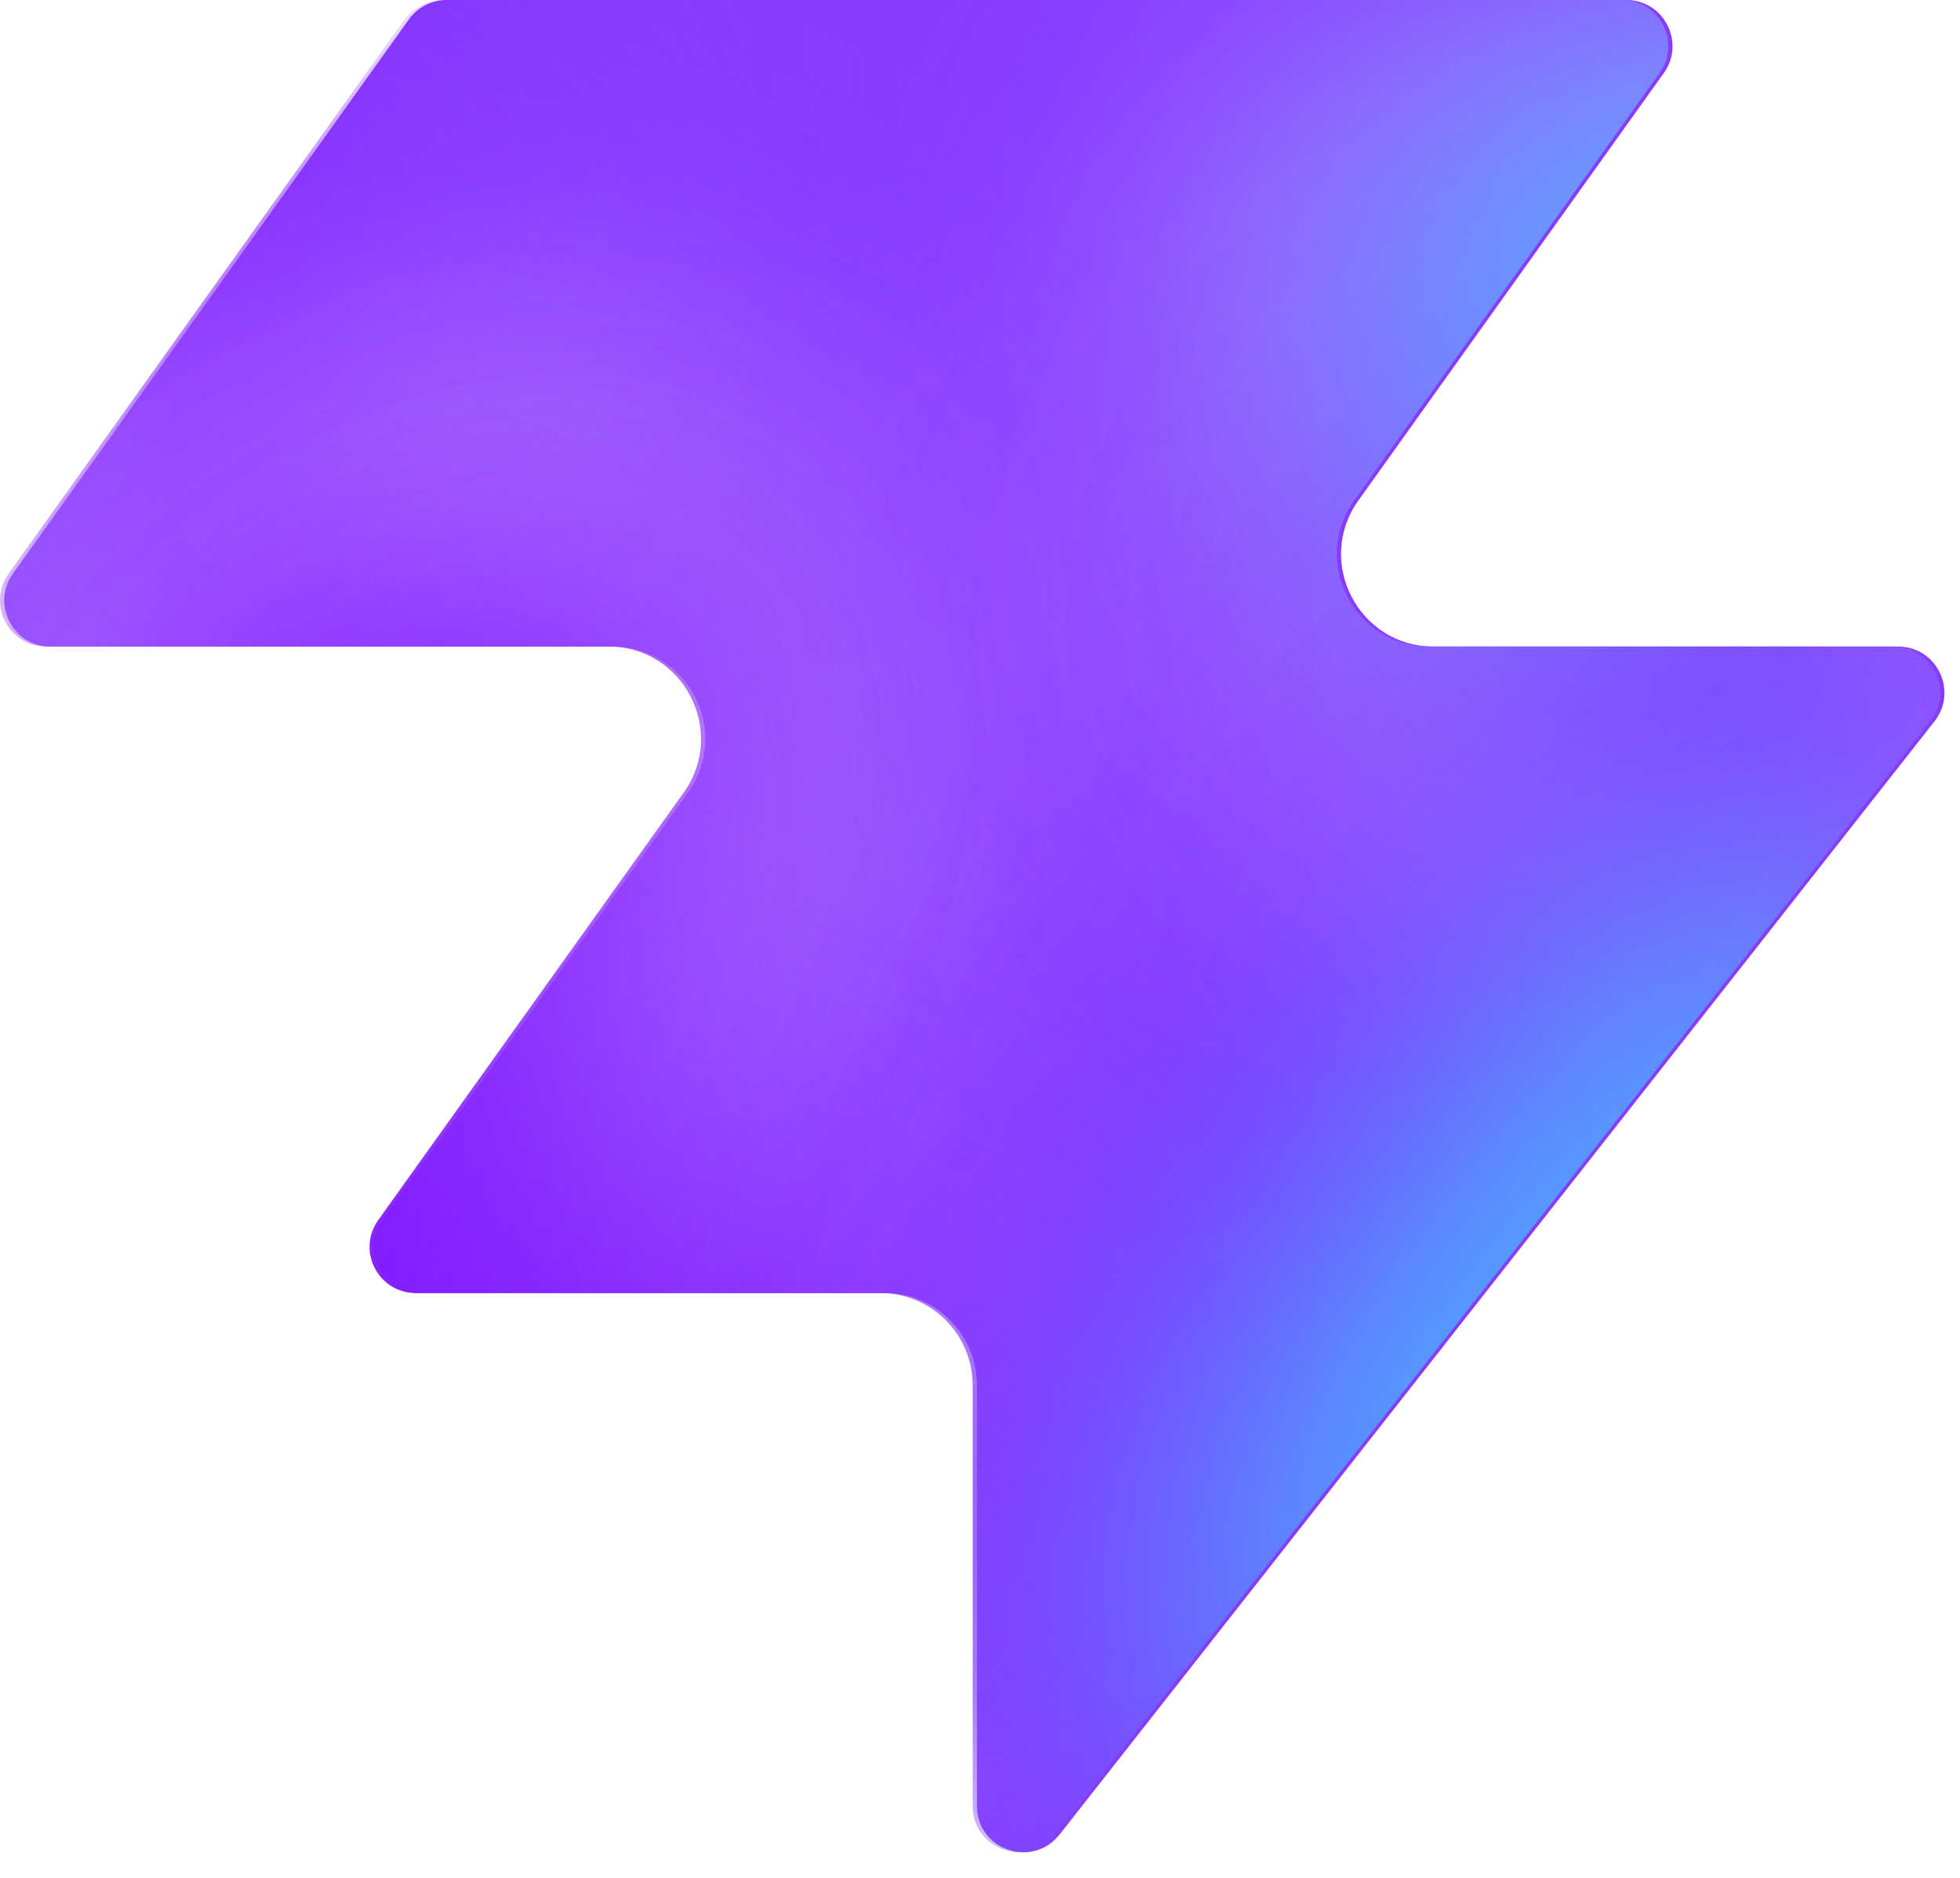
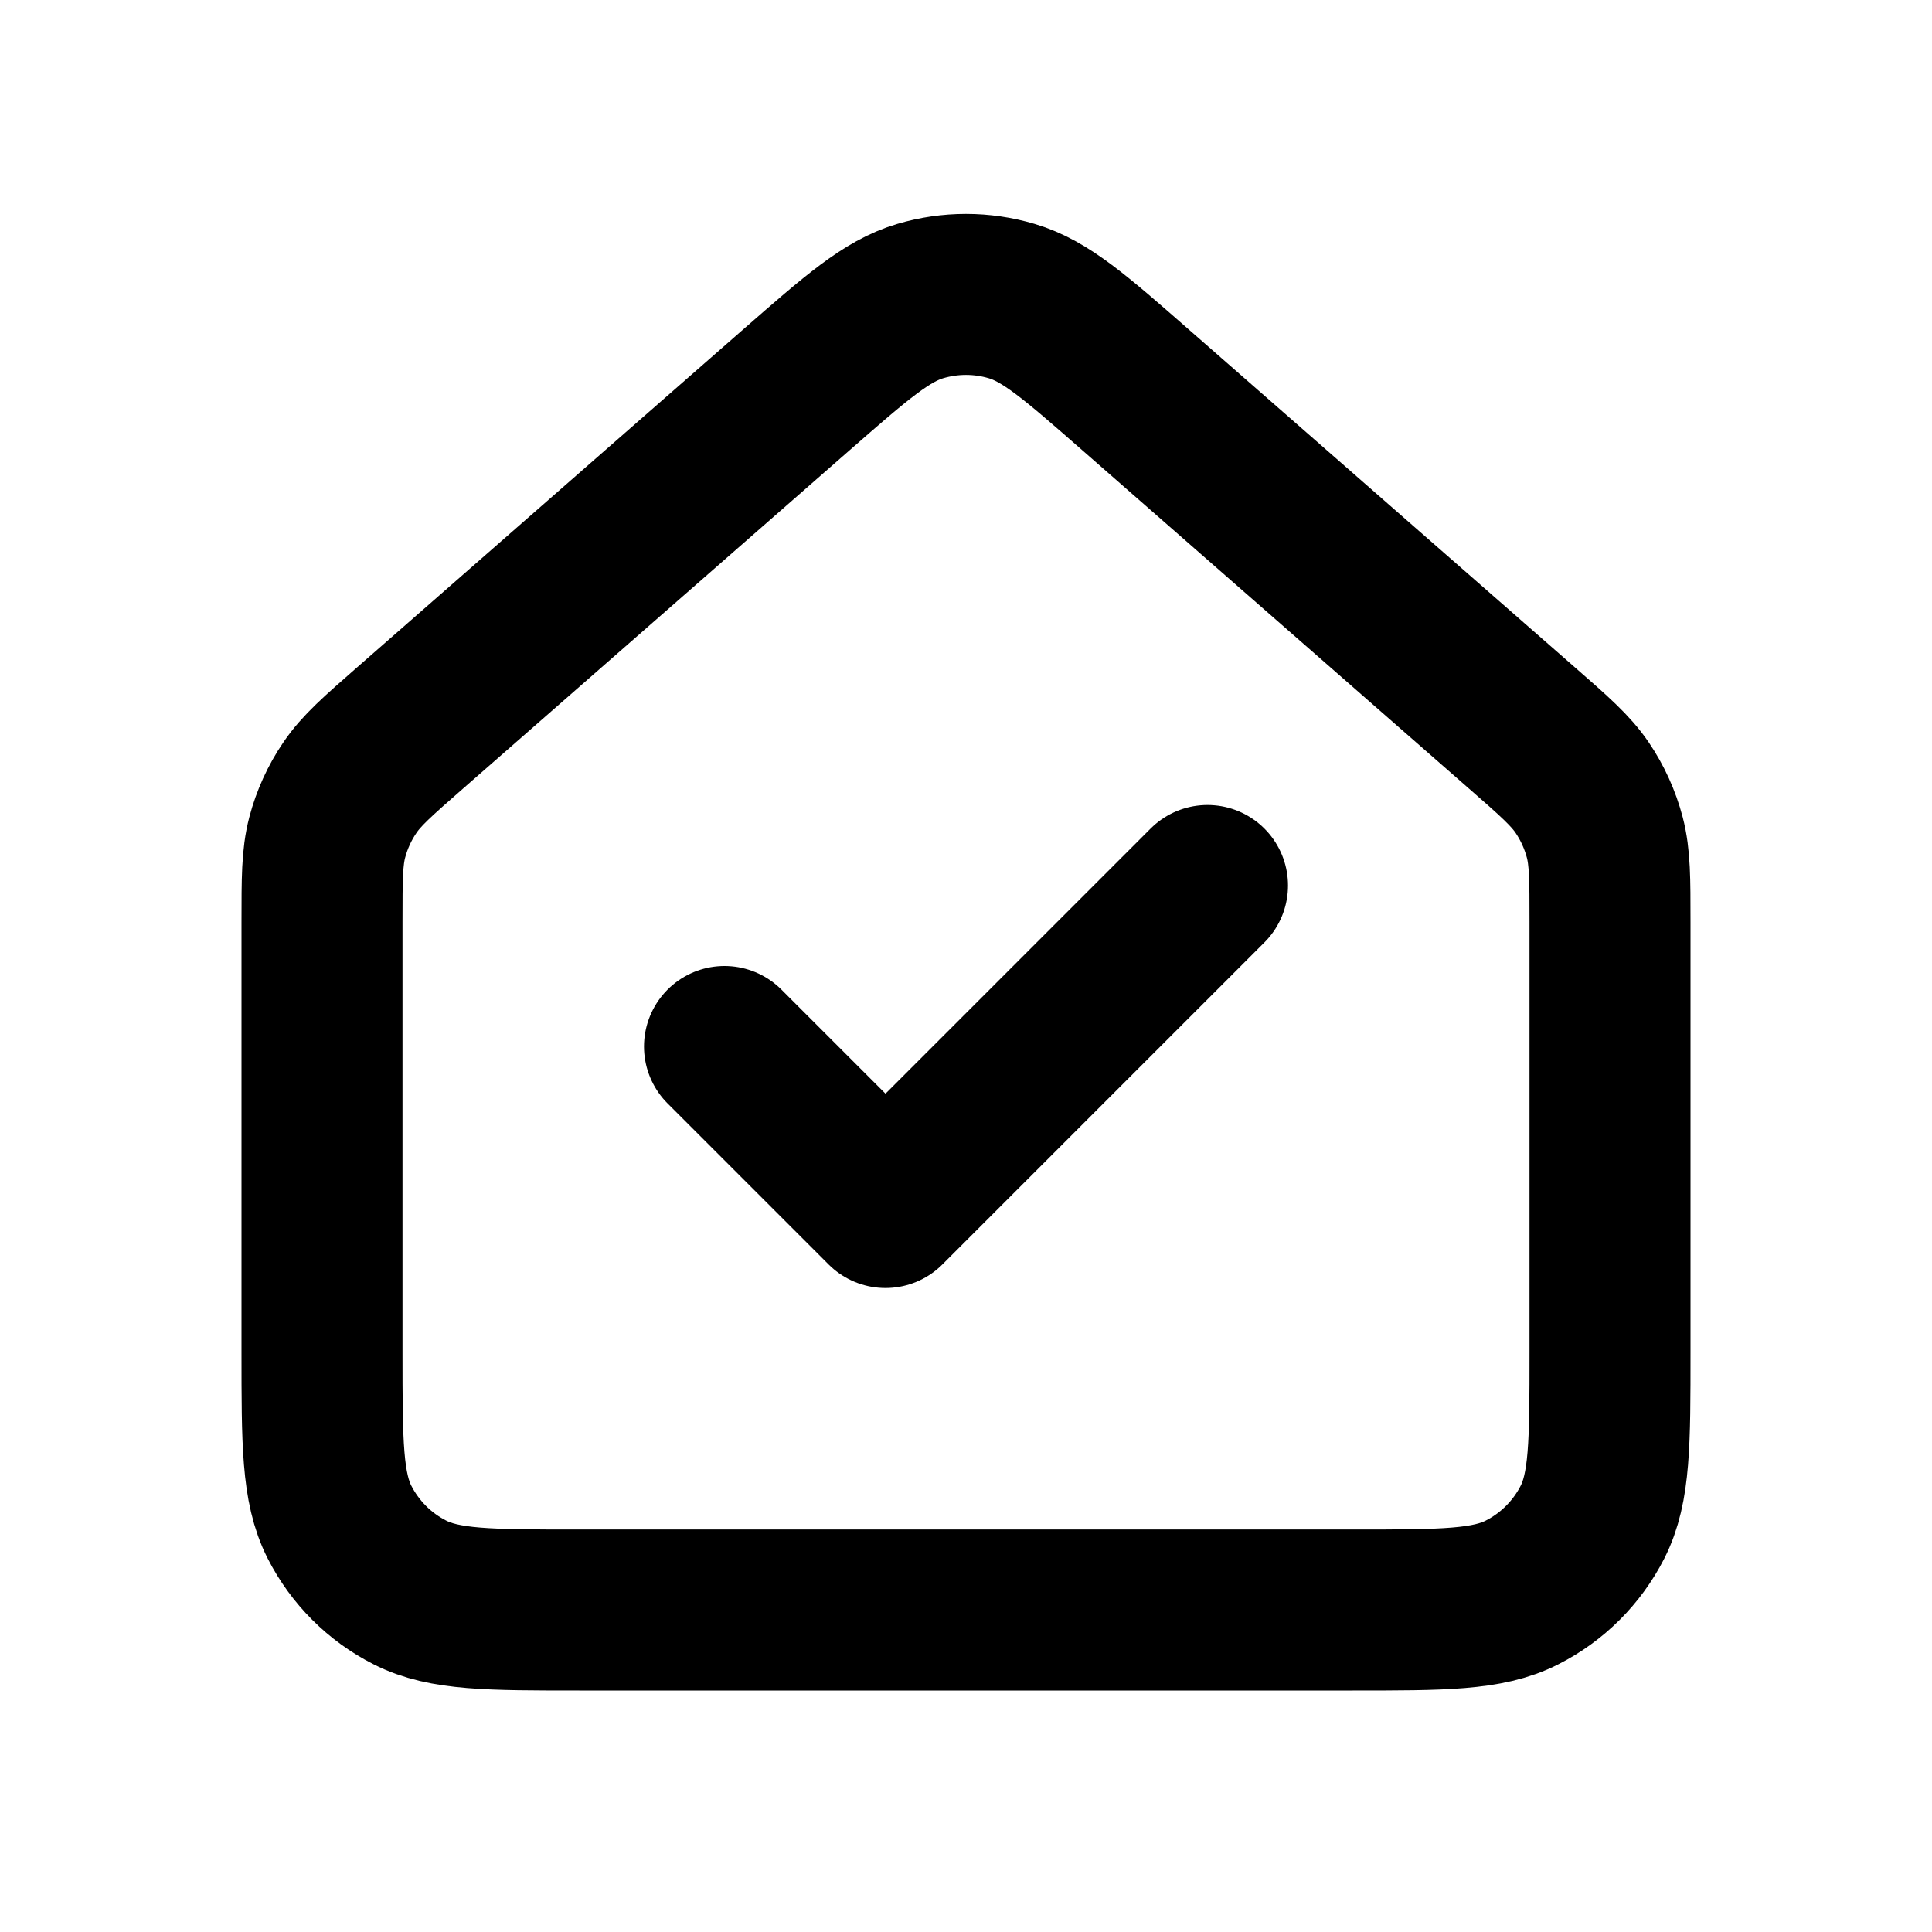
- <svg xmlns="http://www.w3.org/2000/svg" width="48" height="46" fill="none" viewBox="0 0 48 46">
-   <path fill="#863bff" d="M25.946 44.938c-.664.845-2.021.375-2.021-.698V33.937a2.26 2.26 0 0 0-2.262-2.262H10.287c-.92 0-1.456-1.04-.92-1.788l7.48-10.471c1.07-1.497 0-3.578-1.842-3.578H1.237c-.92 0-1.456-1.04-.92-1.788L10.013.474c.214-.297.556-.474.92-.474h28.894c.92 0 1.456 1.04.92 1.788l-7.48 10.471c-1.07 1.498 0 3.579 1.842 3.579h11.377c.943 0 1.473 1.088.89 1.83L25.947 44.94z" style="fill:#863bff;fill:color(display-p3 .525 .23 1);fill-opacity:1" />
-   <mask id="a" width="48" height="46" x="0" y="0" maskUnits="userSpaceOnUse" style="mask-type:alpha">
-     <path fill="#000" d="M25.842 44.938c-.664.844-2.021.375-2.021-.698V33.937a2.26 2.26 0 0 0-2.262-2.262H10.183c-.92 0-1.456-1.04-.92-1.788l7.48-10.471c1.07-1.498 0-3.579-1.842-3.579H1.133c-.92 0-1.456-1.04-.92-1.787L9.91.473c.214-.297.556-.474.92-.474h28.894c.92 0 1.456 1.04.92 1.788l-7.48 10.471c-1.07 1.498 0 3.578 1.842 3.578h11.377c.943 0 1.473 1.088.89 1.832L25.843 44.94z" style="fill:#000;fill-opacity:1" />
-   </mask>
-   <g mask="url(#a)">
-     <g filter="url(#b)">
-       <ellipse cx="5.508" cy="14.704" fill="#ede6ff" rx="5.508" ry="14.704" style="fill:#ede6ff;fill:color(display-p3 .927 .903 1);fill-opacity:1" transform="matrix(.00324 1 1 -.00324 -4.47 31.516)" />
-     </g>
-     <g filter="url(#c)">
-       <ellipse cx="10.399" cy="29.851" fill="#ede6ff" rx="10.399" ry="29.851" style="fill:#ede6ff;fill:color(display-p3 .927 .903 1);fill-opacity:1" transform="matrix(.00324 1 1 -.00324 -39.328 7.883)" />
-     </g>
-     <g filter="url(#d)">
-       <ellipse cx="5.508" cy="30.487" fill="#7e14ff" rx="5.508" ry="30.487" style="fill:#7e14ff;fill:color(display-p3 .492 .077 1);fill-opacity:1" transform="rotate(89.814 -25.913 -14.639)scale(1 -1)" />
-     </g>
-     <g filter="url(#e)">
-       <ellipse cx="5.508" cy="30.599" fill="#7e14ff" rx="5.508" ry="30.599" style="fill:#7e14ff;fill:color(display-p3 .492 .077 1);fill-opacity:1" transform="rotate(89.814 -32.644 -3.334)scale(1 -1)" />
-     </g>
-     <g filter="url(#f)">
-       <ellipse cx="5.508" cy="30.599" fill="#7e14ff" rx="5.508" ry="30.599" style="fill:#7e14ff;fill:color(display-p3 .492 .077 1);fill-opacity:1" transform="matrix(.00324 1 1 -.00324 -34.34 30.47)" />
-     </g>
-     <g filter="url(#g)">
-       <ellipse cx="14.072" cy="22.078" fill="#ede6ff" rx="14.072" ry="22.078" style="fill:#ede6ff;fill:color(display-p3 .927 .903 1);fill-opacity:1" transform="rotate(93.35 24.506 48.493)scale(-1 1)" />
-     </g>
-     <g filter="url(#h)">
-       <ellipse cx="3.47" cy="21.501" fill="#7e14ff" rx="3.47" ry="21.501" style="fill:#7e14ff;fill:color(display-p3 .492 .077 1);fill-opacity:1" transform="rotate(89.009 28.708 47.59)scale(-1 1)" />
-     </g>
-     <g filter="url(#i)">
-       <ellipse cx="3.47" cy="21.501" fill="#7e14ff" rx="3.47" ry="21.501" style="fill:#7e14ff;fill:color(display-p3 .492 .077 1);fill-opacity:1" transform="rotate(89.009 28.708 47.59)scale(-1 1)" />
-     </g>
-     <g filter="url(#j)">
-       <ellipse cx=".387" cy="8.972" fill="#7e14ff" rx="4.407" ry="29.108" style="fill:#7e14ff;fill:color(display-p3 .492 .077 1);fill-opacity:1" transform="rotate(39.51 .387 8.972)" />
-     </g>
-     <g filter="url(#k)">
-       <ellipse cx="47.523" cy="-6.092" fill="#7e14ff" rx="4.407" ry="29.108" style="fill:#7e14ff;fill:color(display-p3 .492 .077 1);fill-opacity:1" transform="rotate(37.892 47.523 -6.092)" />
-     </g>
-     <g filter="url(#l)">
-       <ellipse cx="41.412" cy="6.333" fill="#47bfff" rx="5.971" ry="9.665" style="fill:#47bfff;fill:color(display-p3 .28 .748 1);fill-opacity:1" transform="rotate(37.892 41.412 6.333)" />
-     </g>
-     <g filter="url(#m)">
-       <ellipse cx="-1.879" cy="38.332" fill="#7e14ff" rx="4.407" ry="29.108" style="fill:#7e14ff;fill:color(display-p3 .492 .077 1);fill-opacity:1" transform="rotate(37.892 -1.88 38.332)" />
-     </g>
-     <g filter="url(#n)">
-       <ellipse cx="-1.879" cy="38.332" fill="#7e14ff" rx="4.407" ry="29.108" style="fill:#7e14ff;fill:color(display-p3 .492 .077 1);fill-opacity:1" transform="rotate(37.892 -1.88 38.332)" />
-     </g>
-     <g filter="url(#o)">
-       <ellipse cx="35.651" cy="29.907" fill="#7e14ff" rx="4.407" ry="29.108" style="fill:#7e14ff;fill:color(display-p3 .492 .077 1);fill-opacity:1" transform="rotate(37.892 35.651 29.907)" />
-     </g>
-     <g filter="url(#p)">
-       <ellipse cx="38.418" cy="32.4" fill="#47bfff" rx="5.971" ry="15.297" style="fill:#47bfff;fill:color(display-p3 .28 .748 1);fill-opacity:1" transform="rotate(37.892 38.418 32.4)" />
-     </g>
+ <svg xmlns="http://www.w3.org/2000/svg" width="800px" height="800px" viewBox="0 0 24 24" fill="none">
+   <g id="Navigation / House_Check">
+     <path id="Vector" d="M15 11L11 15L9 13M4 16.8V11.452C4 10.918 4 10.651 4.065 10.402C4.123 10.182 4.218 9.973 4.346 9.785C4.49 9.572 4.691 9.396 5.093 9.044L9.894 4.842C10.64 4.19 11.013 3.864 11.432 3.74C11.803 3.63 12.197 3.63 12.567 3.74C12.988 3.864 13.361 4.191 14.107 4.844L18.907 9.044C19.31 9.396 19.51 9.572 19.655 9.785C19.782 9.973 19.877 10.182 19.935 10.402C20 10.651 20 10.918 20 11.452V16.804C20 17.922 20 18.481 19.782 18.909C19.59 19.285 19.284 19.591 18.907 19.782C18.48 20 17.921 20 16.803 20H7.197C6.079 20 5.519 20 5.092 19.782C4.715 19.591 4.41 19.285 4.218 18.909C4 18.481 4 17.92 4 16.8Z" stroke="#000000" stroke-width="2" stroke-linecap="round" stroke-linejoin="round" />
  </g>
-   <defs>
-     <filter id="b" width="60.045" height="41.654" x="-19.77" y="16.149" color-interpolation-filters="sRGB" filterUnits="userSpaceOnUse">
-       <feFlood flood-opacity="0" result="BackgroundImageFix" />
-       <feBlend in="SourceGraphic" in2="BackgroundImageFix" result="shape" />
-       <feGaussianBlur result="effect1_foregroundBlur_2002_17158" stdDeviation="7.659" />
-     </filter>
-     <filter id="c" width="90.34" height="51.437" x="-54.613" y="-7.533" color-interpolation-filters="sRGB" filterUnits="userSpaceOnUse">
-       <feFlood flood-opacity="0" result="BackgroundImageFix" />
-       <feBlend in="SourceGraphic" in2="BackgroundImageFix" result="shape" />
-       <feGaussianBlur result="effect1_foregroundBlur_2002_17158" stdDeviation="7.659" />
-     </filter>
-     <filter id="d" width="79.355" height="29.4" x="-49.64" y="2.03" color-interpolation-filters="sRGB" filterUnits="userSpaceOnUse">
-       <feFlood flood-opacity="0" result="BackgroundImageFix" />
-       <feBlend in="SourceGraphic" in2="BackgroundImageFix" result="shape" />
-       <feGaussianBlur result="effect1_foregroundBlur_2002_17158" stdDeviation="4.596" />
-     </filter>
-     <filter id="e" width="79.579" height="29.4" x="-45.045" y="20.029" color-interpolation-filters="sRGB" filterUnits="userSpaceOnUse">
-       <feFlood flood-opacity="0" result="BackgroundImageFix" />
-       <feBlend in="SourceGraphic" in2="BackgroundImageFix" result="shape" />
-       <feGaussianBlur result="effect1_foregroundBlur_2002_17158" stdDeviation="4.596" />
-     </filter>
-     <filter id="f" width="79.579" height="29.4" x="-43.513" y="21.178" color-interpolation-filters="sRGB" filterUnits="userSpaceOnUse">
-       <feFlood flood-opacity="0" result="BackgroundImageFix" />
-       <feBlend in="SourceGraphic" in2="BackgroundImageFix" result="shape" />
-       <feGaussianBlur result="effect1_foregroundBlur_2002_17158" stdDeviation="4.596" />
-     </filter>
-     <filter id="g" width="74.749" height="58.852" x="15.756" y="-17.901" color-interpolation-filters="sRGB" filterUnits="userSpaceOnUse">
-       <feFlood flood-opacity="0" result="BackgroundImageFix" />
-       <feBlend in="SourceGraphic" in2="BackgroundImageFix" result="shape" />
-       <feGaussianBlur result="effect1_foregroundBlur_2002_17158" stdDeviation="7.659" />
-     </filter>
-     <filter id="h" width="61.377" height="25.362" x="23.548" y="2.284" color-interpolation-filters="sRGB" filterUnits="userSpaceOnUse">
-       <feFlood flood-opacity="0" result="BackgroundImageFix" />
-       <feBlend in="SourceGraphic" in2="BackgroundImageFix" result="shape" />
-       <feGaussianBlur result="effect1_foregroundBlur_2002_17158" stdDeviation="4.596" />
-     </filter>
-     <filter id="i" width="61.377" height="25.362" x="23.548" y="2.284" color-interpolation-filters="sRGB" filterUnits="userSpaceOnUse">
-       <feFlood flood-opacity="0" result="BackgroundImageFix" />
-       <feBlend in="SourceGraphic" in2="BackgroundImageFix" result="shape" />
-       <feGaussianBlur result="effect1_foregroundBlur_2002_17158" stdDeviation="4.596" />
-     </filter>
-     <filter id="j" width="56.045" height="63.649" x="-27.636" y="-22.853" color-interpolation-filters="sRGB" filterUnits="userSpaceOnUse">
-       <feFlood flood-opacity="0" result="BackgroundImageFix" />
-       <feBlend in="SourceGraphic" in2="BackgroundImageFix" result="shape" />
-       <feGaussianBlur result="effect1_foregroundBlur_2002_17158" stdDeviation="4.596" />
-     </filter>
-     <filter id="k" width="54.814" height="64.646" x="20.116" y="-38.415" color-interpolation-filters="sRGB" filterUnits="userSpaceOnUse">
-       <feFlood flood-opacity="0" result="BackgroundImageFix" />
-       <feBlend in="SourceGraphic" in2="BackgroundImageFix" result="shape" />
-       <feGaussianBlur result="effect1_foregroundBlur_2002_17158" stdDeviation="4.596" />
-     </filter>
-     <filter id="l" width="33.541" height="35.313" x="24.641" y="-11.323" color-interpolation-filters="sRGB" filterUnits="userSpaceOnUse">
-       <feFlood flood-opacity="0" result="BackgroundImageFix" />
-       <feBlend in="SourceGraphic" in2="BackgroundImageFix" result="shape" />
-       <feGaussianBlur result="effect1_foregroundBlur_2002_17158" stdDeviation="4.596" />
-     </filter>
-     <filter id="m" width="54.814" height="64.646" x="-29.286" y="6.009" color-interpolation-filters="sRGB" filterUnits="userSpaceOnUse">
-       <feFlood flood-opacity="0" result="BackgroundImageFix" />
-       <feBlend in="SourceGraphic" in2="BackgroundImageFix" result="shape" />
-       <feGaussianBlur result="effect1_foregroundBlur_2002_17158" stdDeviation="4.596" />
-     </filter>
-     <filter id="n" width="54.814" height="64.646" x="-29.286" y="6.009" color-interpolation-filters="sRGB" filterUnits="userSpaceOnUse">
-       <feFlood flood-opacity="0" result="BackgroundImageFix" />
-       <feBlend in="SourceGraphic" in2="BackgroundImageFix" result="shape" />
-       <feGaussianBlur result="effect1_foregroundBlur_2002_17158" stdDeviation="4.596" />
-     </filter>
-     <filter id="o" width="54.814" height="64.646" x="8.244" y="-2.416" color-interpolation-filters="sRGB" filterUnits="userSpaceOnUse">
-       <feFlood flood-opacity="0" result="BackgroundImageFix" />
-       <feBlend in="SourceGraphic" in2="BackgroundImageFix" result="shape" />
-       <feGaussianBlur result="effect1_foregroundBlur_2002_17158" stdDeviation="4.596" />
-     </filter>
-     <filter id="p" width="39.409" height="43.623" x="18.713" y="10.588" color-interpolation-filters="sRGB" filterUnits="userSpaceOnUse">
-       <feFlood flood-opacity="0" result="BackgroundImageFix" />
-       <feBlend in="SourceGraphic" in2="BackgroundImageFix" result="shape" />
-       <feGaussianBlur result="effect1_foregroundBlur_2002_17158" stdDeviation="4.596" />
-     </filter>
-   </defs>
</svg>
